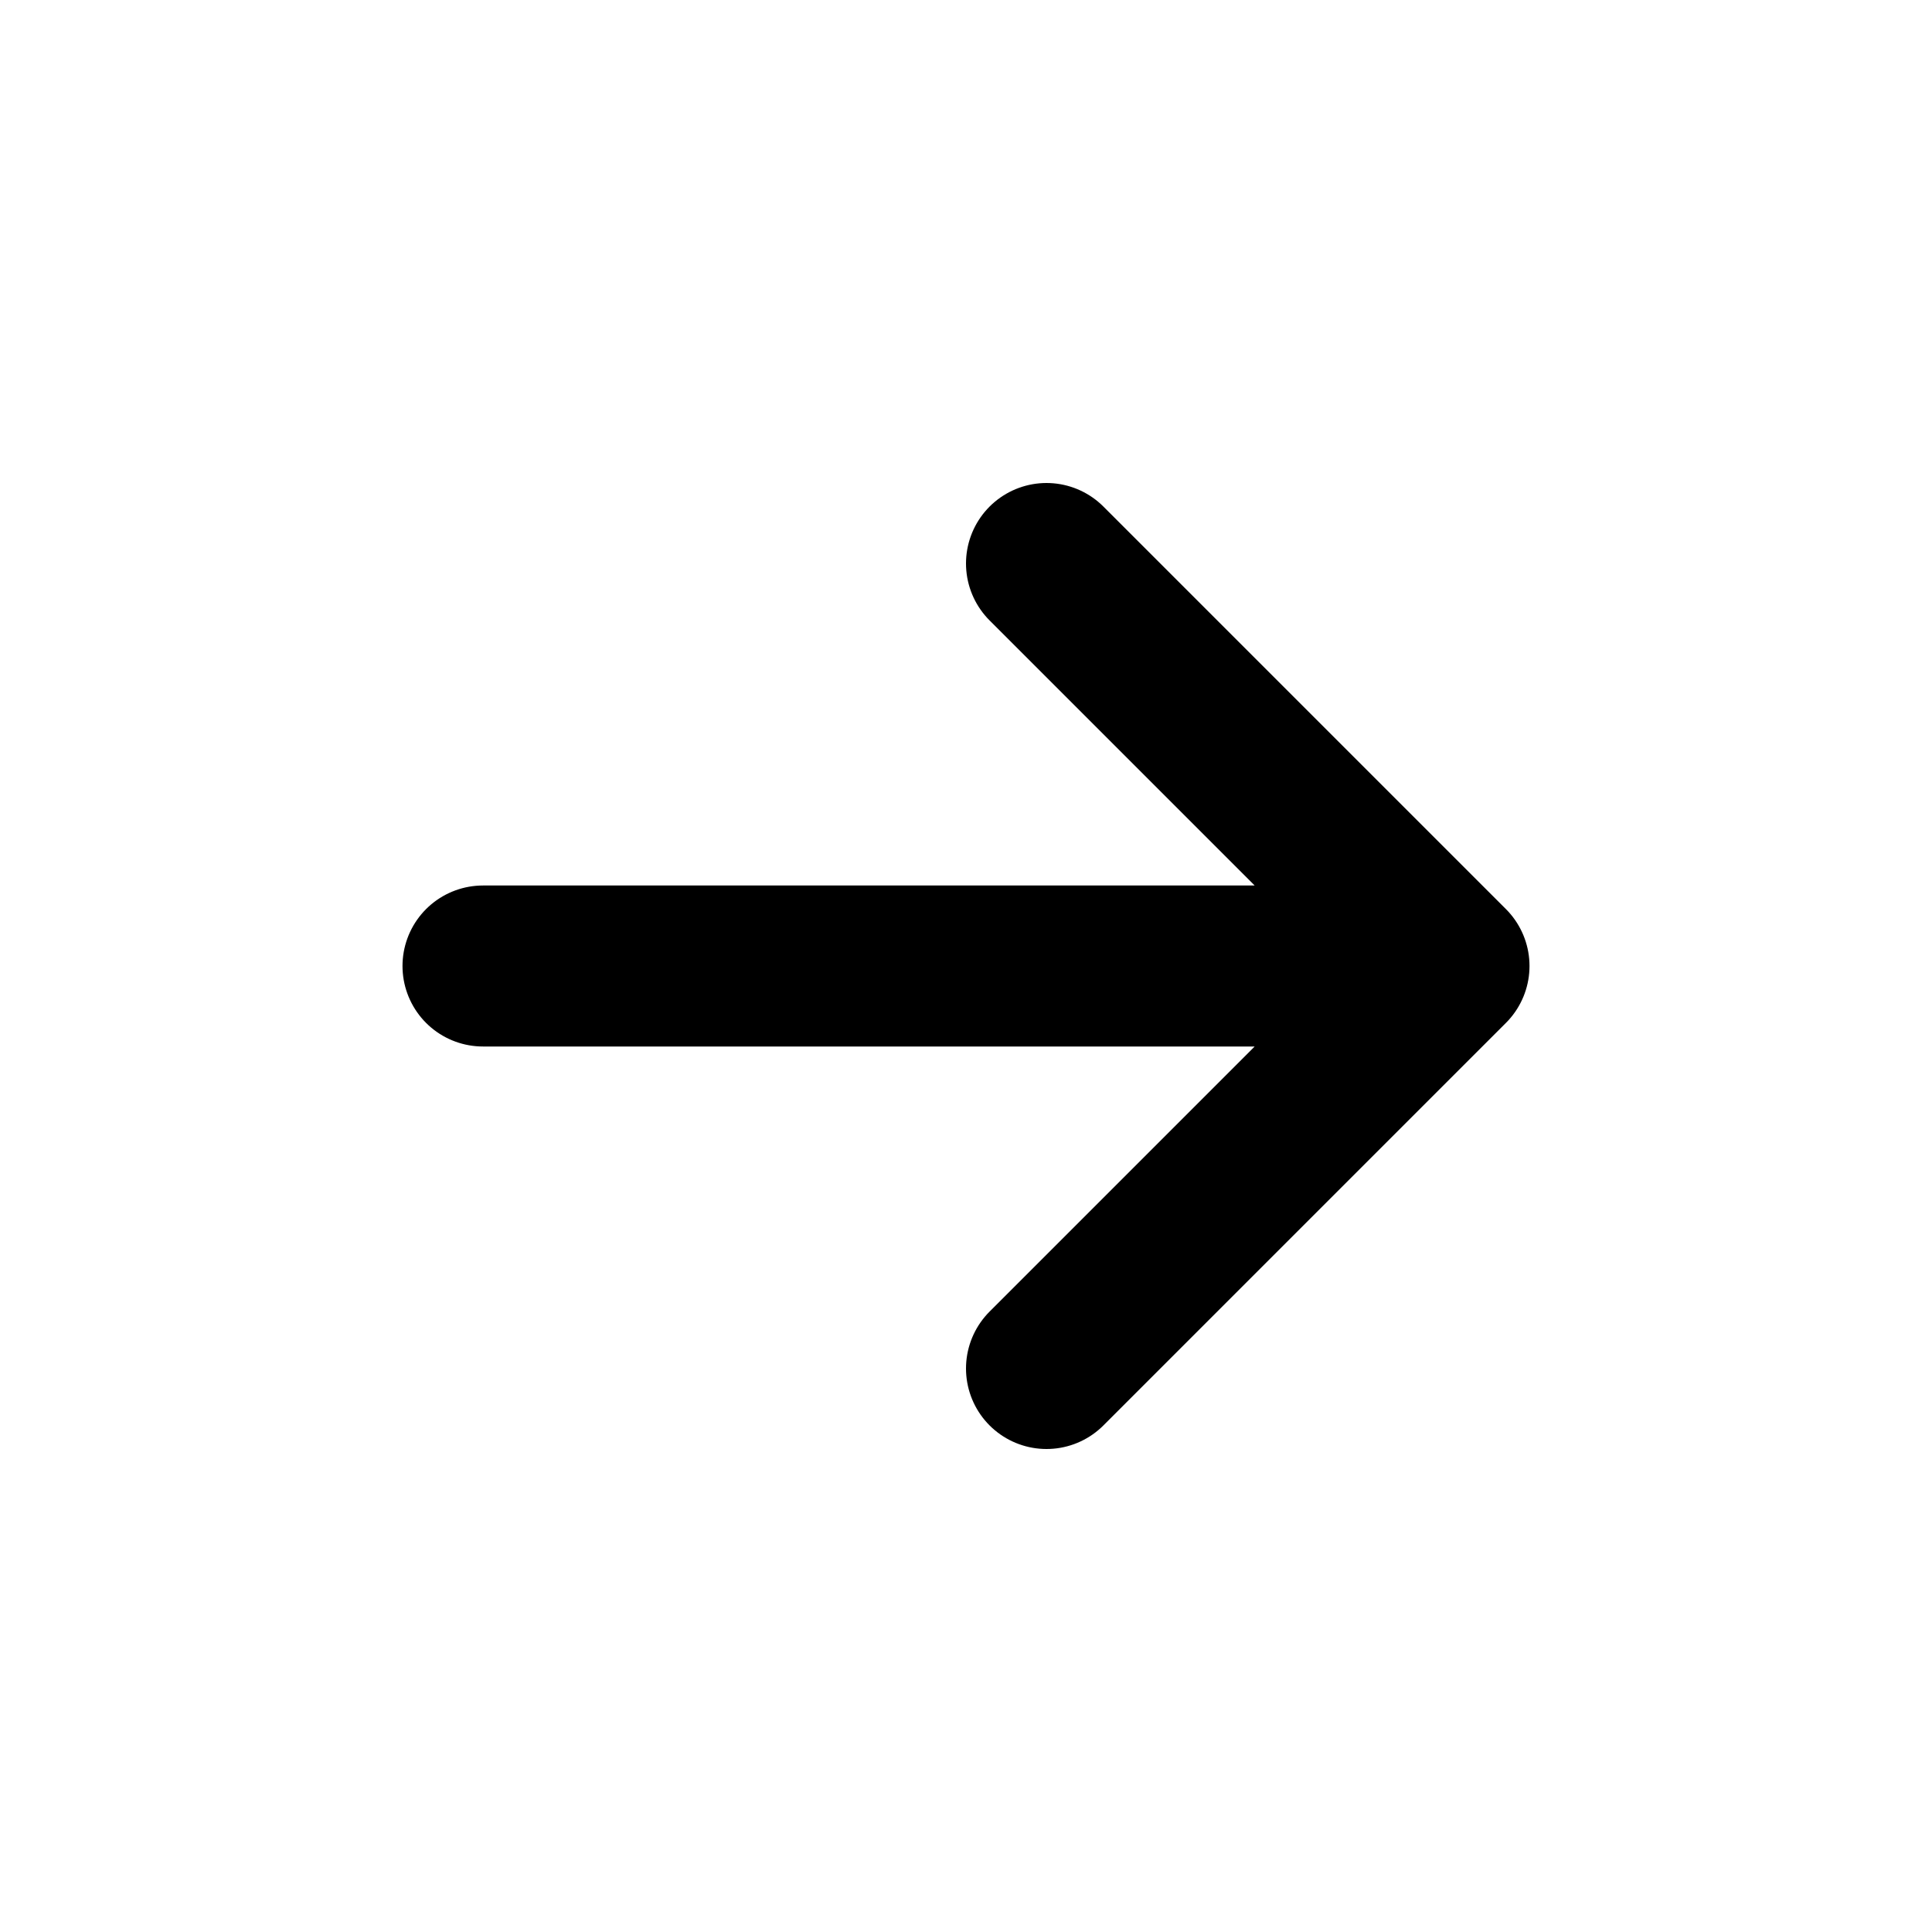
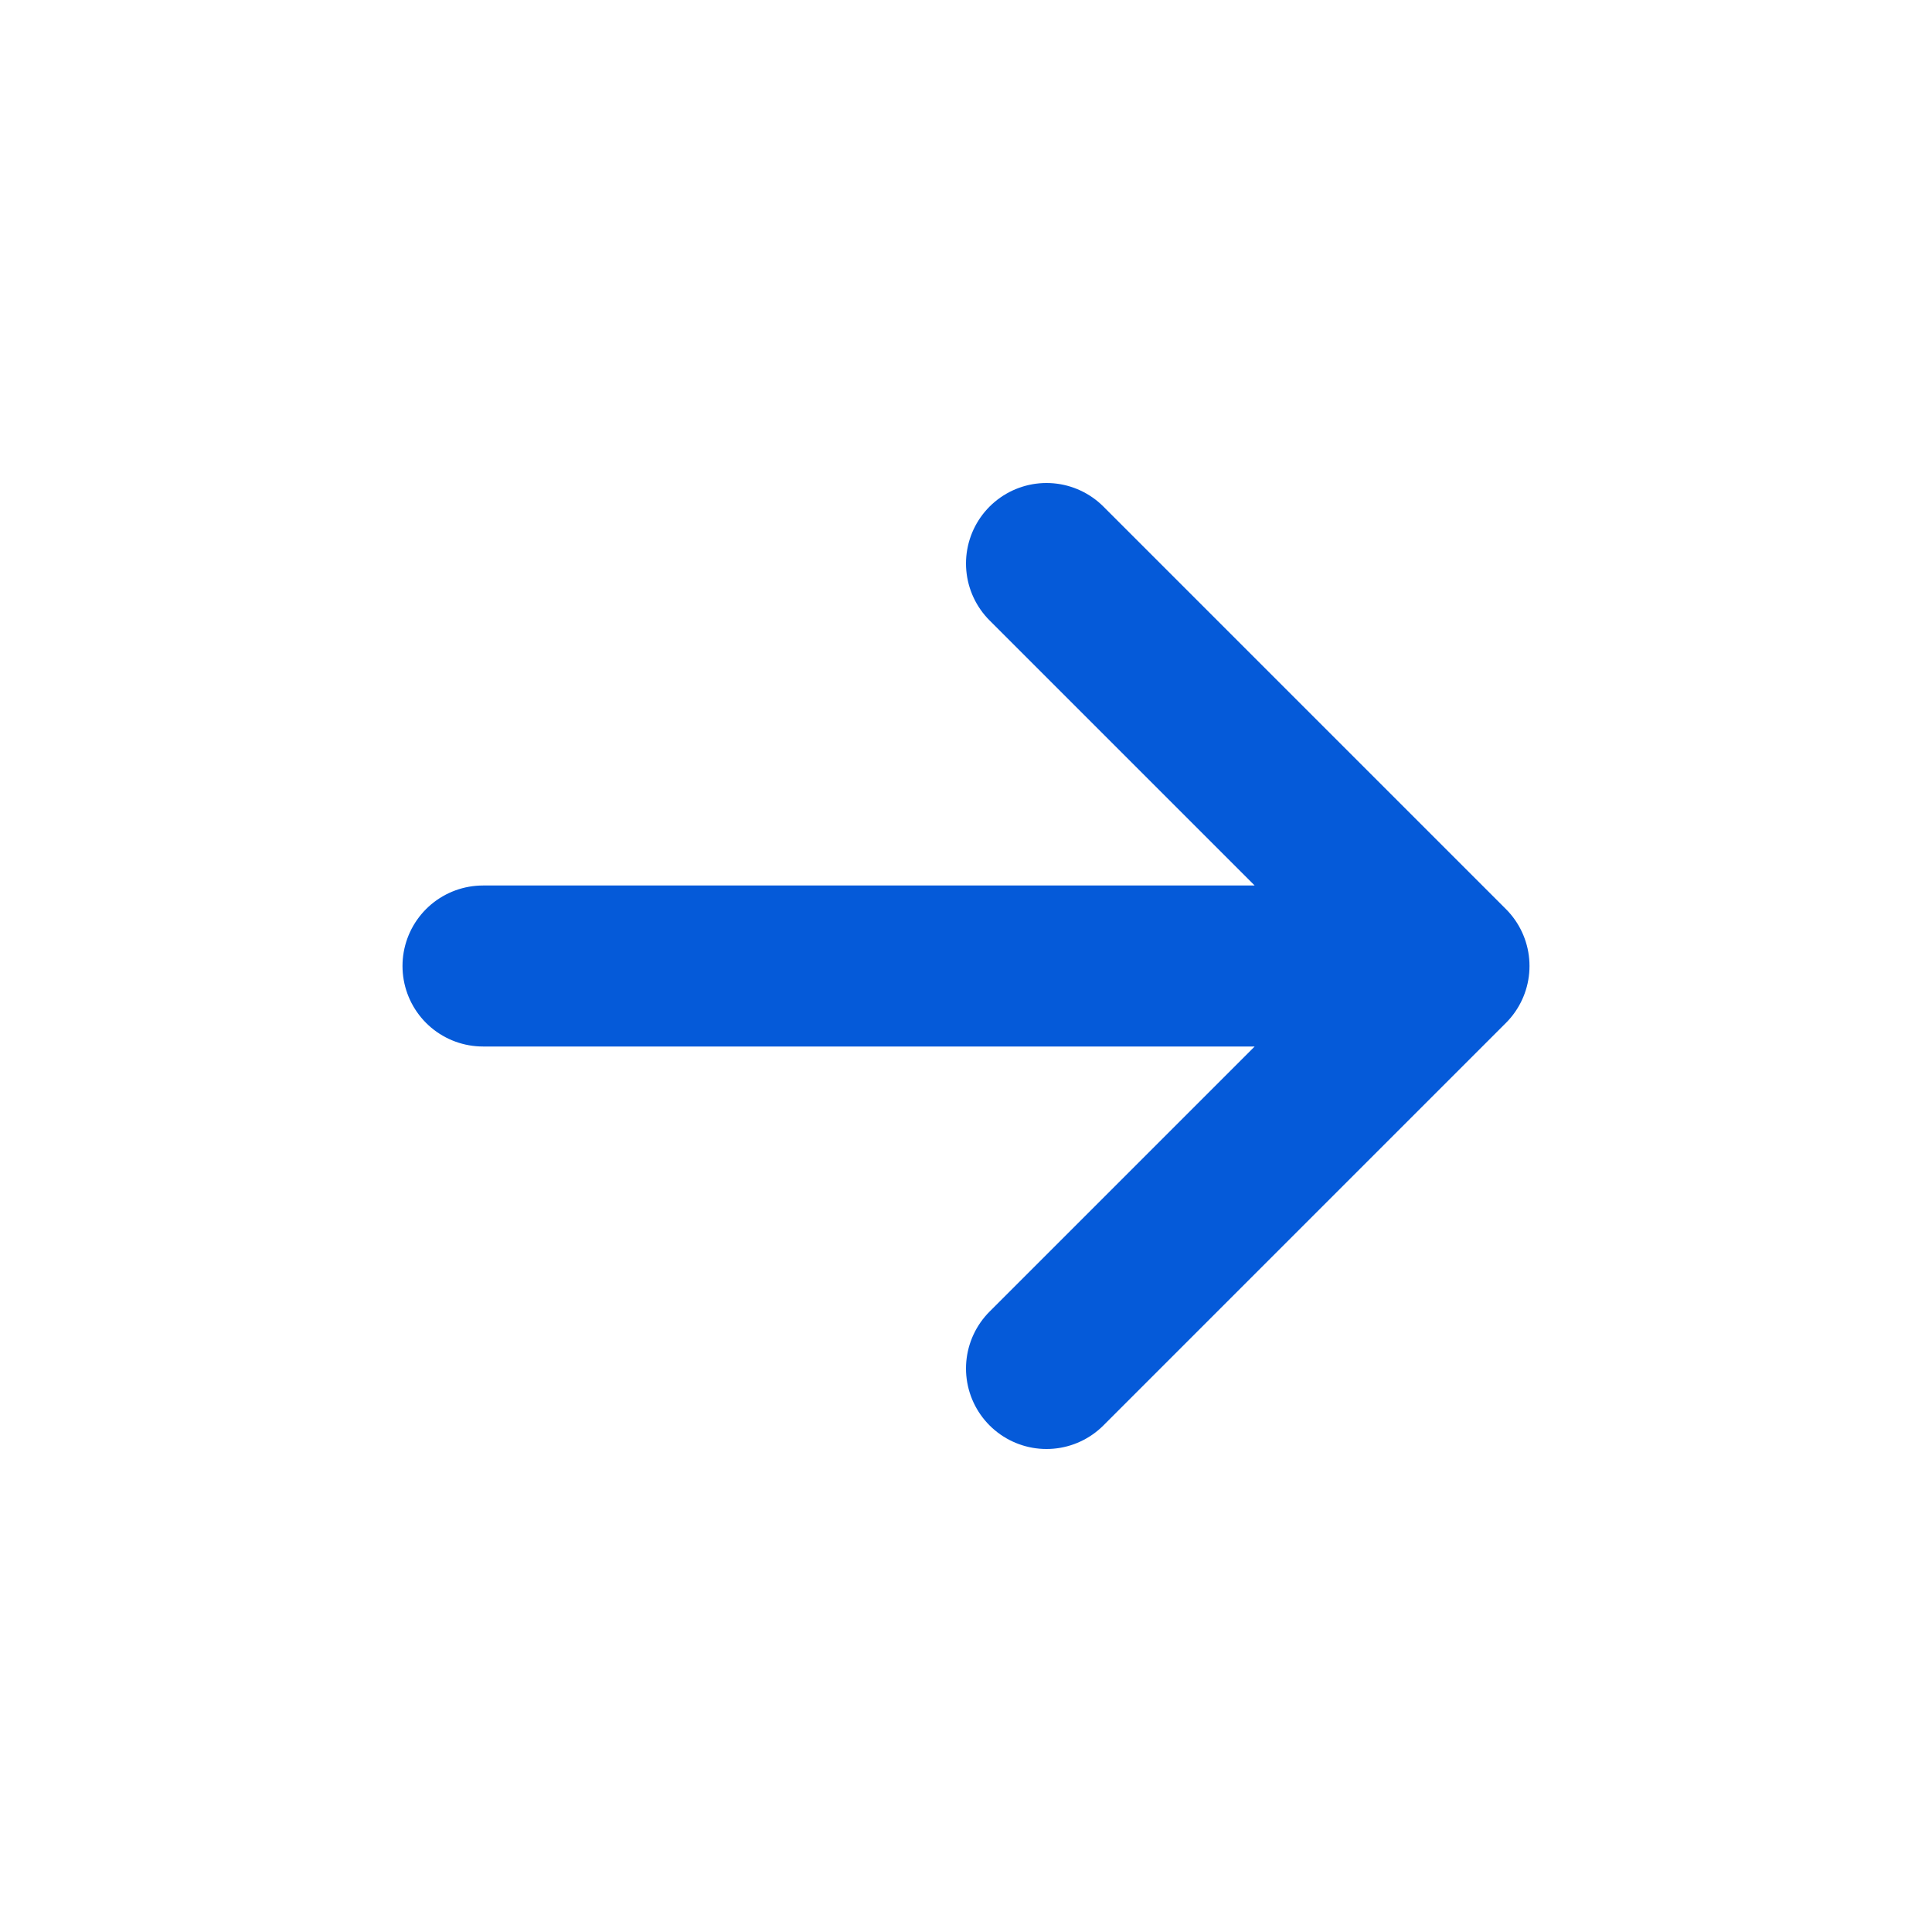
<svg xmlns="http://www.w3.org/2000/svg" width="800px" height="800px" viewBox="0 0 24 24" fill="none">
-   <path d="M6 12H18M18 12L13 7M18 12L13 17" stroke="#000000" stroke-width="2" stroke-linecap="round" stroke-linejoin="round" />
+   <path d="M6 12H18M18 12L13 7M18 12L13 17" stroke="#055AD9" stroke-width="2" stroke-linecap="round" stroke-linejoin="round" />
</svg>
